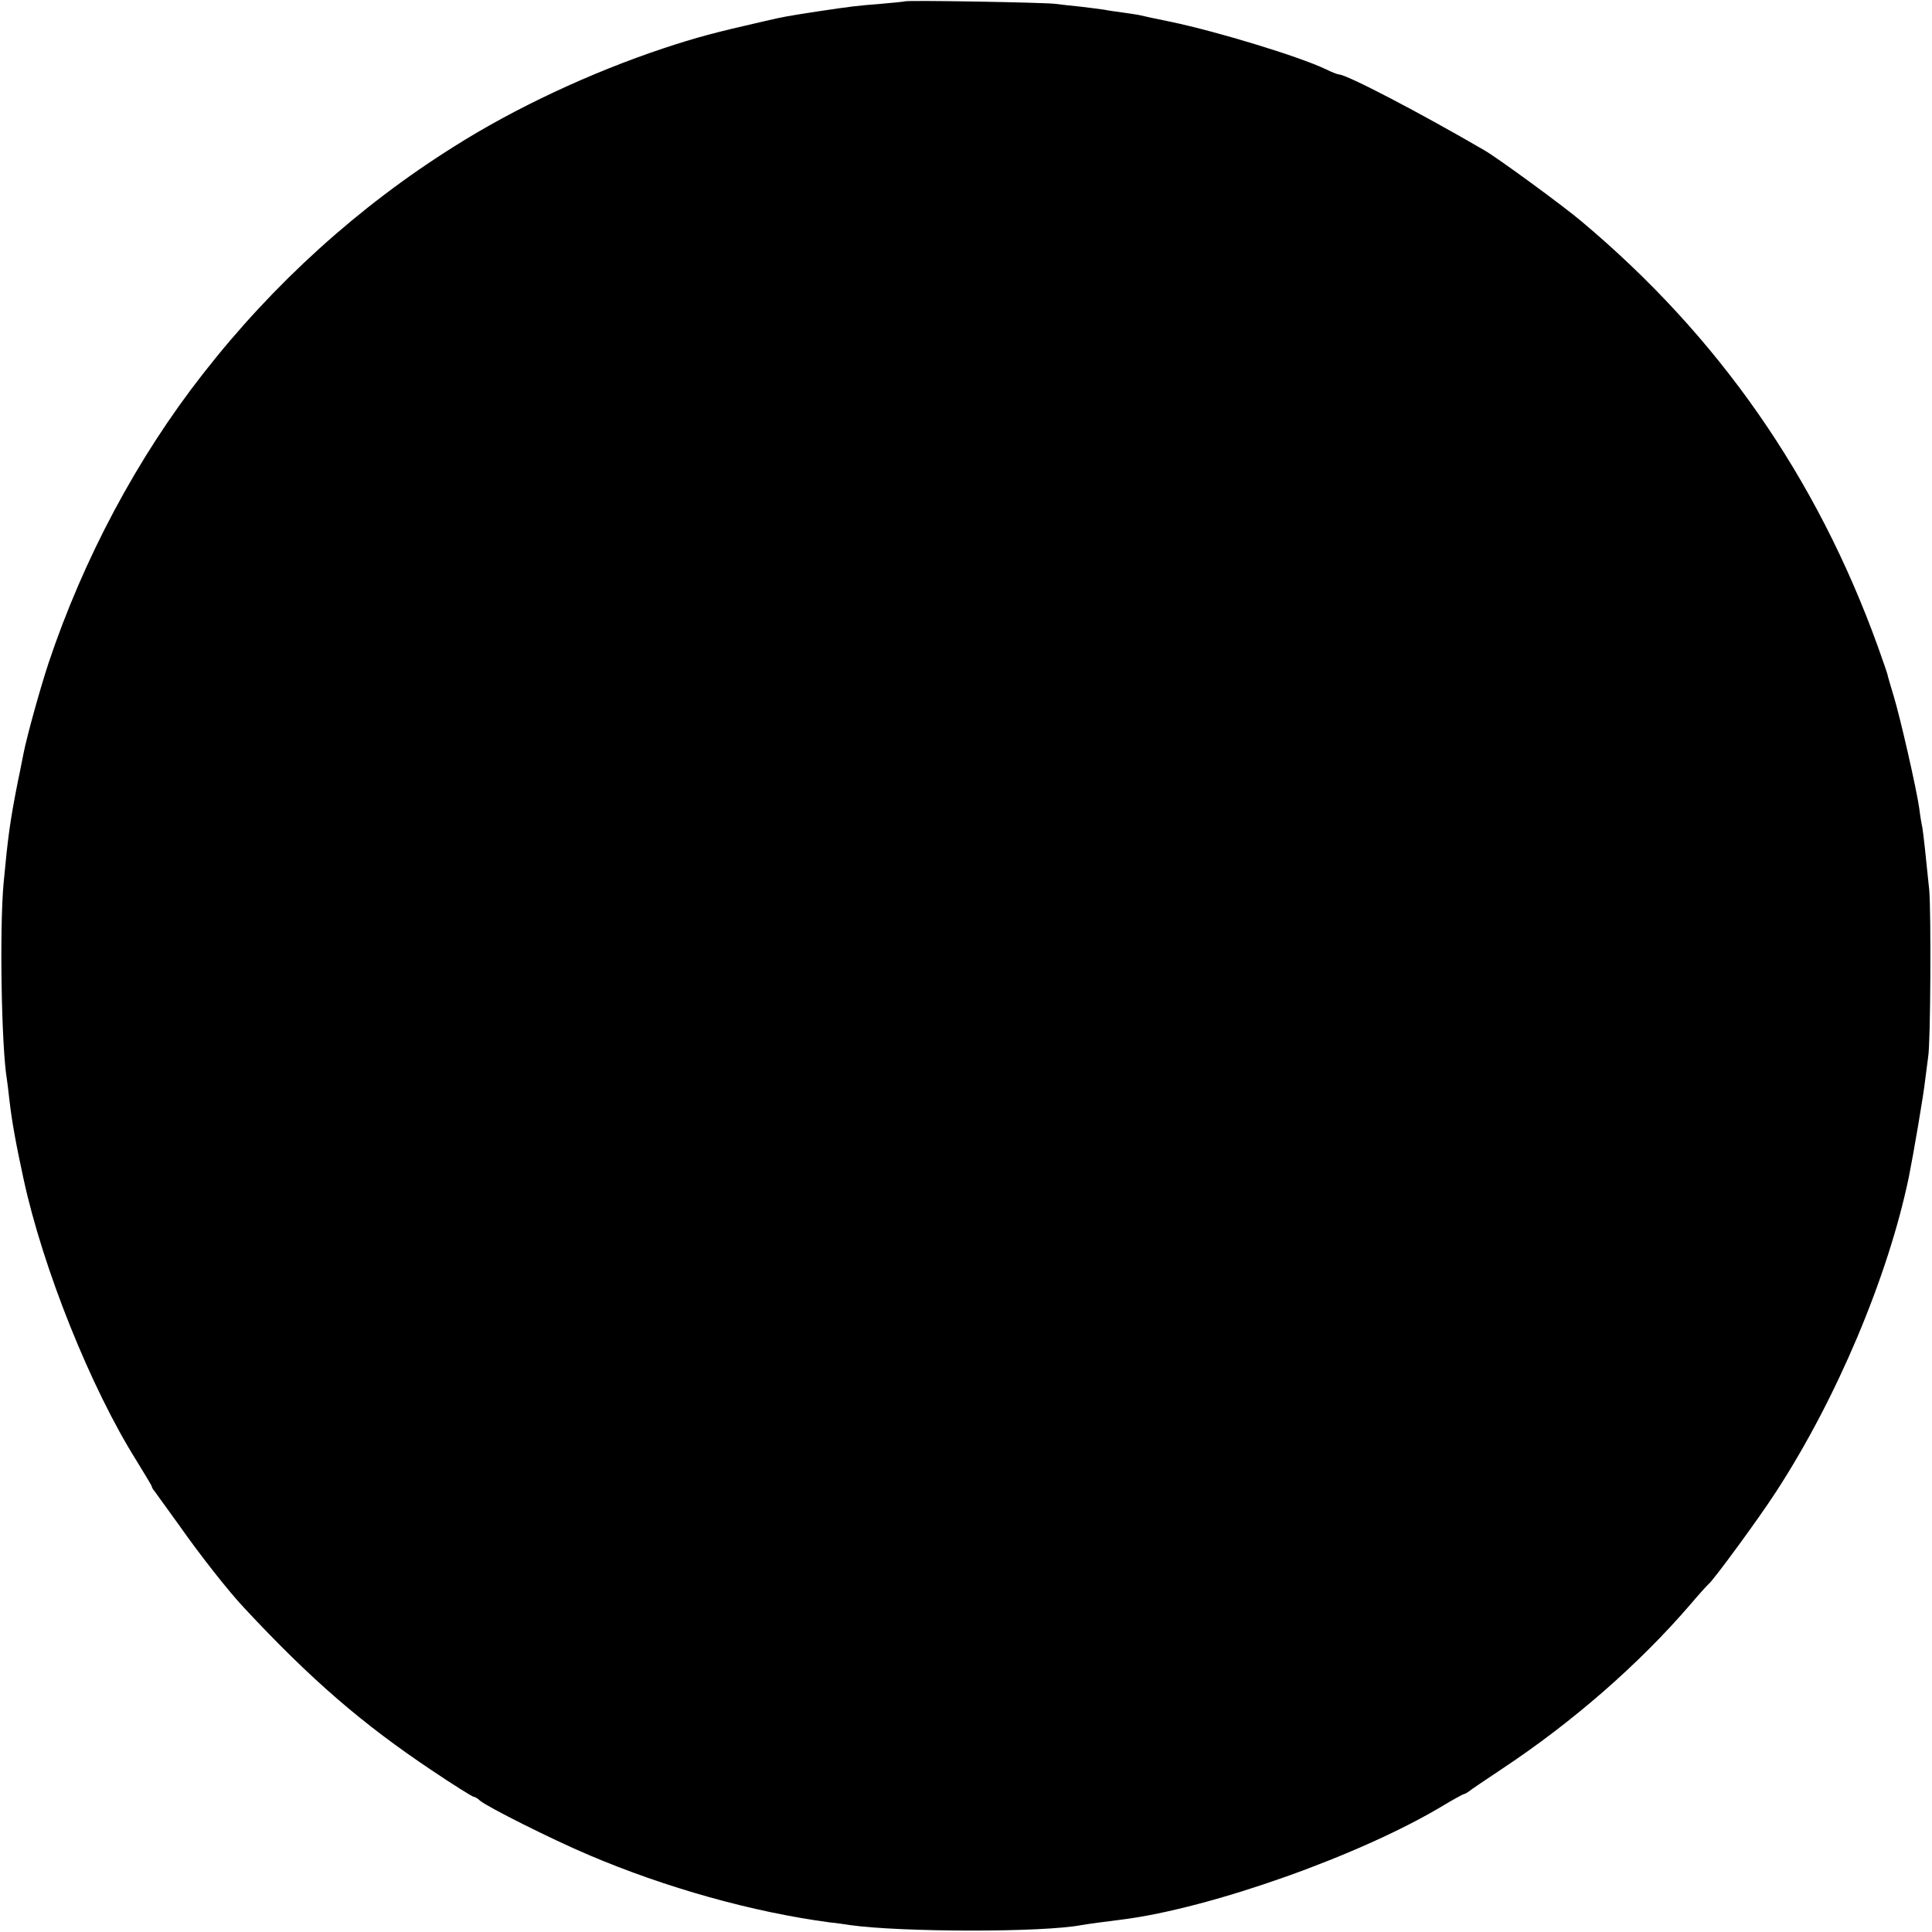
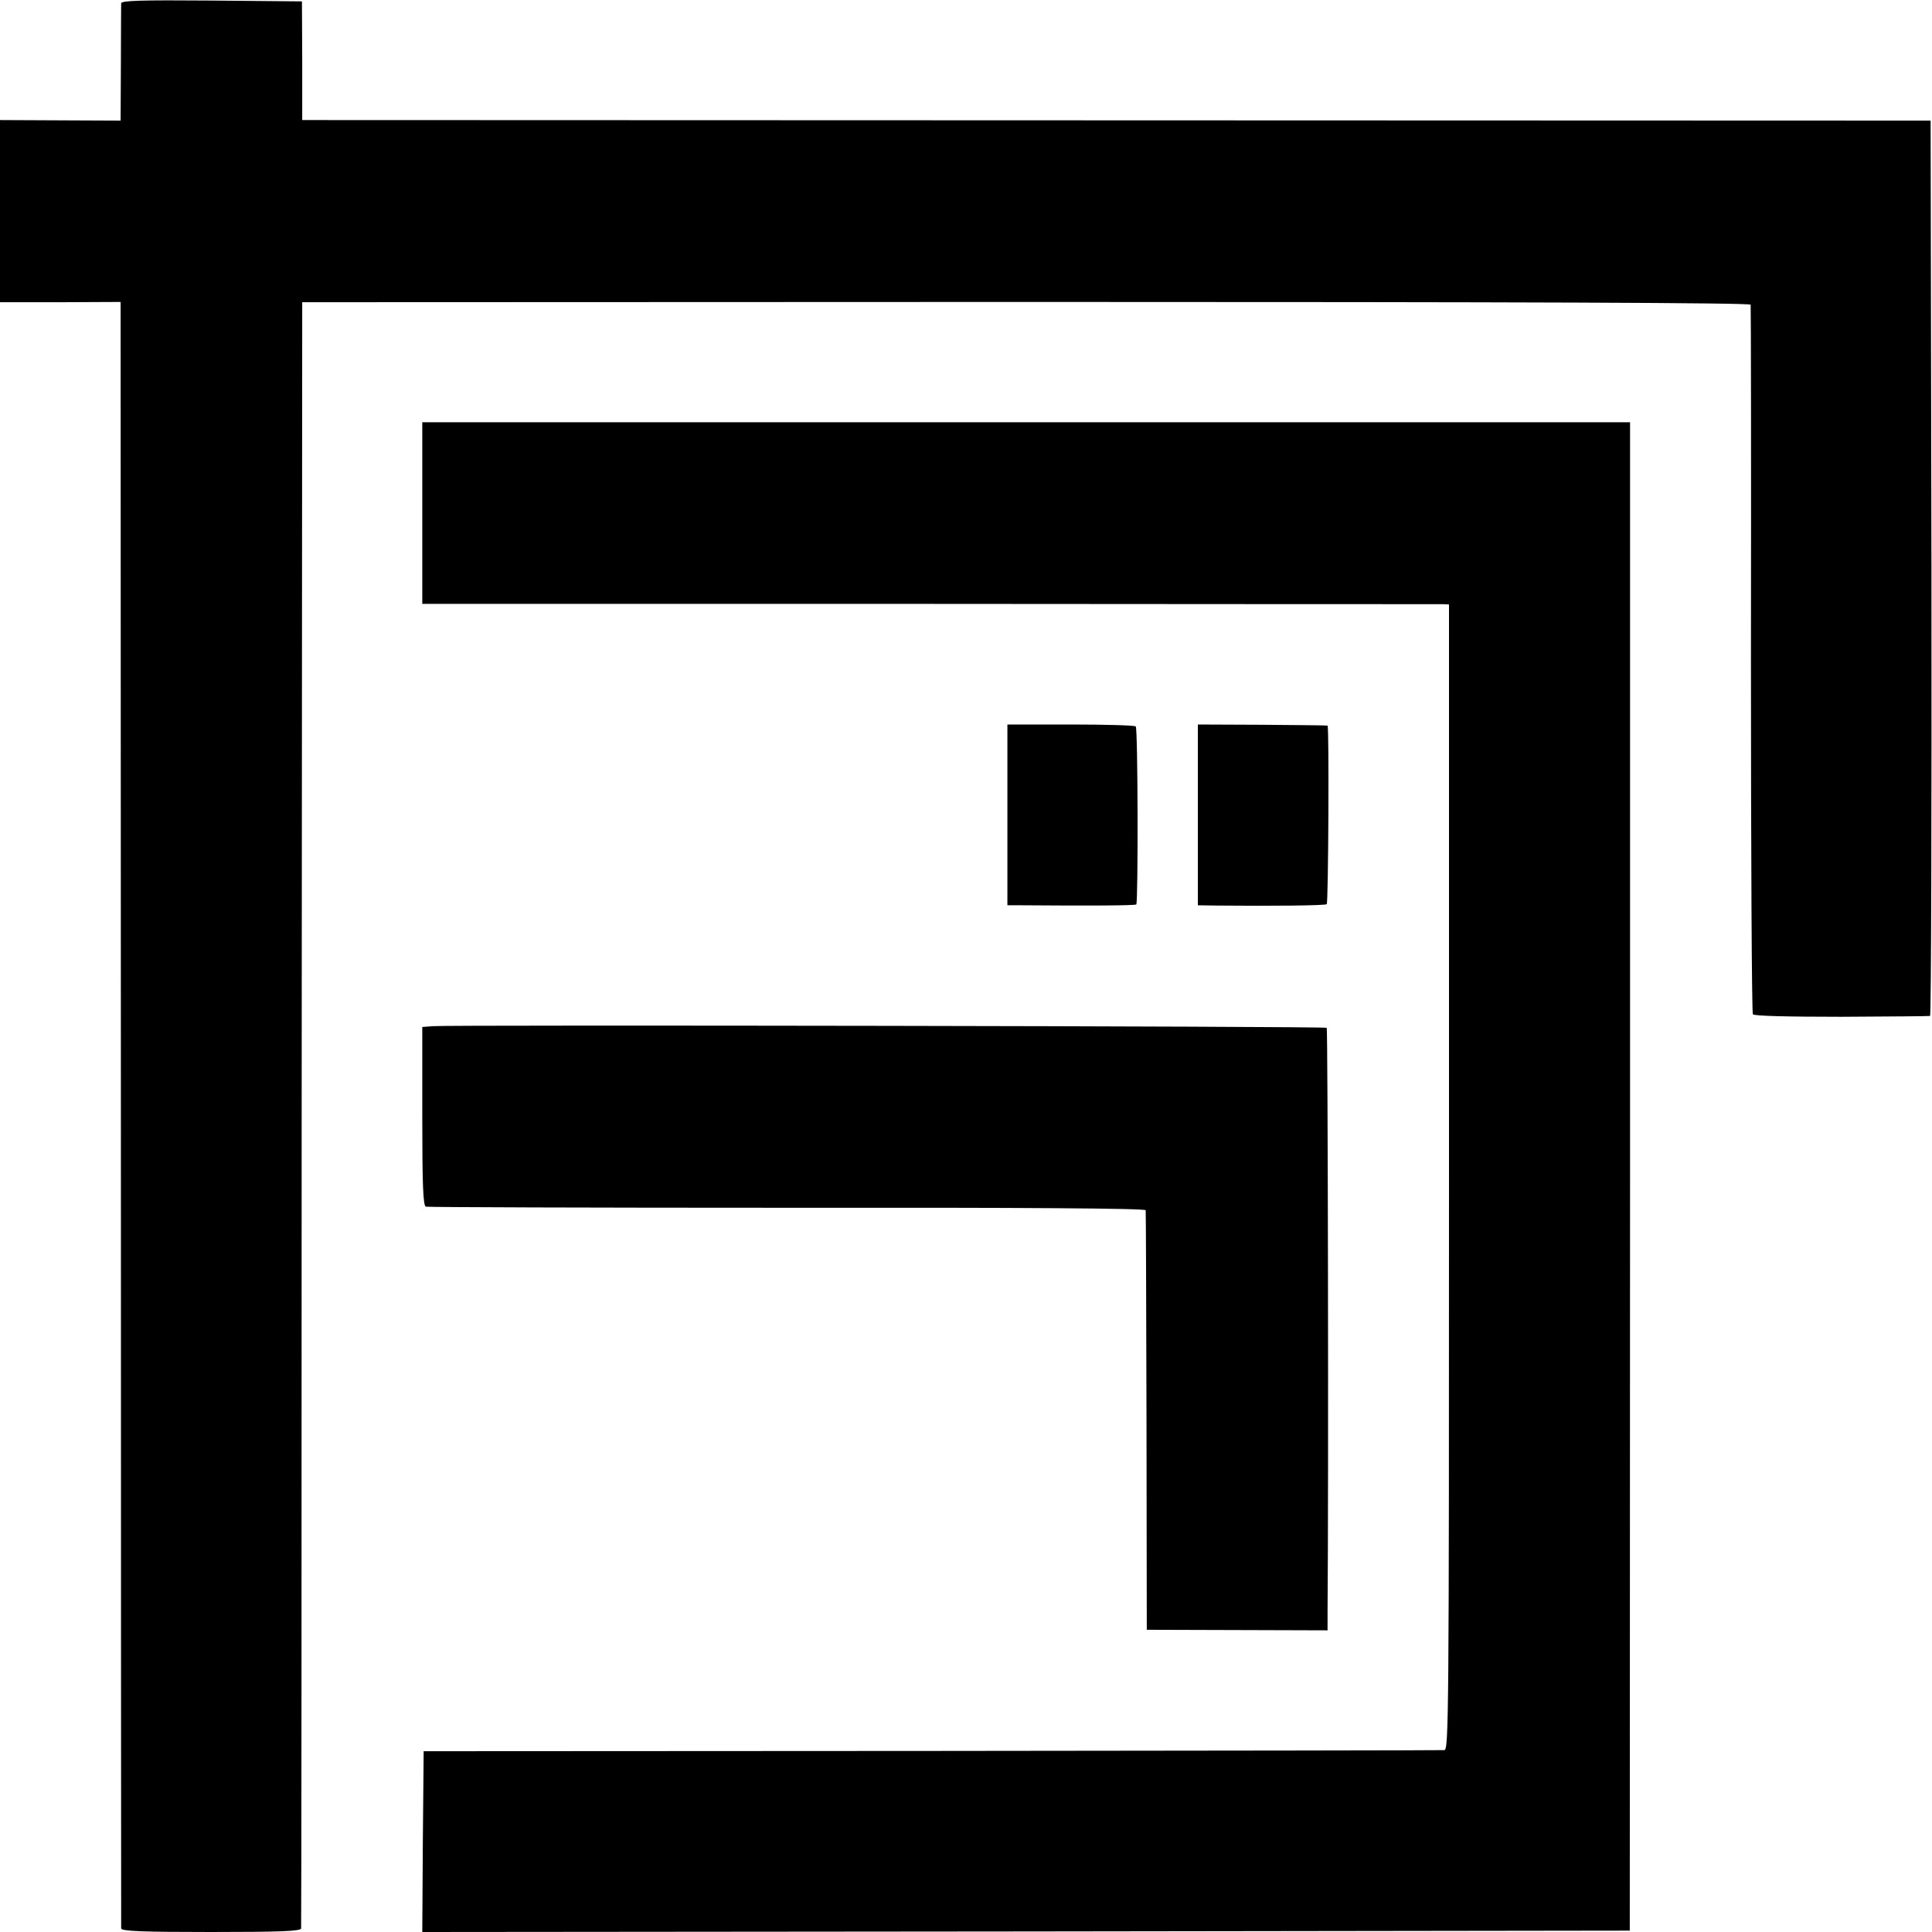
<svg xmlns="http://www.w3.org/2000/svg" version="1.0" width="700pt" height="700pt" viewBox="0 0 700 700" preserveAspectRatio="xMidYMid meet">
  <g transform="translate(0,700) scale(0.1,-0.1)" fill="#000000" stroke="none">
-     <path d="M3278 6995 c-2 -1 -41 -5 -88 -9 -87 -7 -105 -9 -225 -27 -116 -18 -123 -19 -192 -35 -184 -42 -248 -59 -369 -99 -264 -88 -538 -216 -759 -356 -346 -217 -655 -497 -910 -824 -238 -304 -432 -668 -559 -1047 -31 -94 -79 -267 -91 -329 -3 -13 -11 -58 -20 -99 -29 -147 -36 -200 -52 -370 -15 -165 -8 -592 12 -711 2 -13 6 -46 9 -74 9 -78 23 -156 51 -285 70 -325 244 -759 410 -1023 30 -49 55 -90 55 -93 0 -3 4 -10 10 -17 5 -7 46 -64 91 -126 72 -103 179 -239 234 -297 243 -261 429 -421 682 -590 77 -52 145 -94 149 -94 4 0 15 -6 23 -14 27 -23 260 -140 392 -196 281 -120 597 -208 874 -245 22 -2 56 -7 75 -10 186 -26 698 -27 838 0 16 3 104 15 147 20 324 41 870 235 1167 415 37 22 70 40 73 40 3 0 11 5 18 10 7 6 62 43 122 83 253 168 492 376 678 592 33 39 63 72 67 75 17 13 181 236 245 335 219 336 406 779 481 1140 16 79 54 301 59 350 4 33 9 71 11 85 9 47 11 525 4 605 -13 130 -21 202 -25 227 -3 13 -8 43 -11 68 -9 67 -70 335 -94 412 -11 37 -21 70 -21 73 0 2 -16 49 -35 102 -222 615 -578 1125 -1074 1541 -66 56 -304 230 -351 257 -235 137 -500 275 -527 275 -4 0 -26 8 -48 19 -96 46 -391 136 -562 172 -54 11 -106 22 -117 25 -11 2 -38 6 -60 9 -22 3 -51 7 -65 10 -13 2 -52 7 -86 11 -33 3 -74 8 -90 10 -32 5 -540 14 -546 9z" />
+     <path d="M439 6988 c0 -7 -1 -106 -1 -219 l-1 -206 -219 1 -218 1 0 -330 0 -330 218 0 219 1 1 -2941 c0 -1617 1 -2946 1 -2952 1 -10 73 -13 326 -13 253 0 325 3 326 13 1 6 2 1335 2 2952 l2 2940 2622 1 c1827 0 2623 -3 2626 -10 1 -6 2 -585 1 -1286 0 -701 3 -1279 7 -1285 5 -6 122 -9 321 -9 172 1 316 2 321 3 4 1 6 731 5 1623 l-3 1621 -2950 1 -2950 1 0 215 -1 215 -327 3 c-258 2 -327 0 -328 -10z" />
+     <path d="M1530 5141 l0 -329 1838 0 c1010 -1 1847 -1 1860 -1 l22 -1 0 -2075 c0 -1969 -1 -2075 -17 -2076 -10 -1 -846 -2 -1858 -3 l-1840 -1 -3 -328 -2 -327 2187 2 2188 3 1 2733 0 2732 -2188 0 -2188 0 0 -329z" />
+     <path d="M3650 4048 l0 -328 53 0 c245 -2 409 -1 414 3 7 8 6 638 -2 645 -4 4 -110 7 -236 7 l-229 0 0 -327z" />
+     <path d="M4340 4048 l0 -328 68 -1 c200 -2 395 0 399 5 6 6 9 646 3 647 -3 1 -110 2 -237 3 l-233 1 0 -327z" />
+     <path d="M1568 3282 l-38 -3 0 -324 c0 -249 3 -324 13 -327 6 -2 596 -4 1310 -4 861 1 1297 -2 1298 -9 1 -5 2 -350 3 -765 l1 -755 328 -1 327 -1 0 71 c4 452 1 2108 -3 2112 -6 6 -3175 11 -3239 6z" />
  </g>
</svg>
